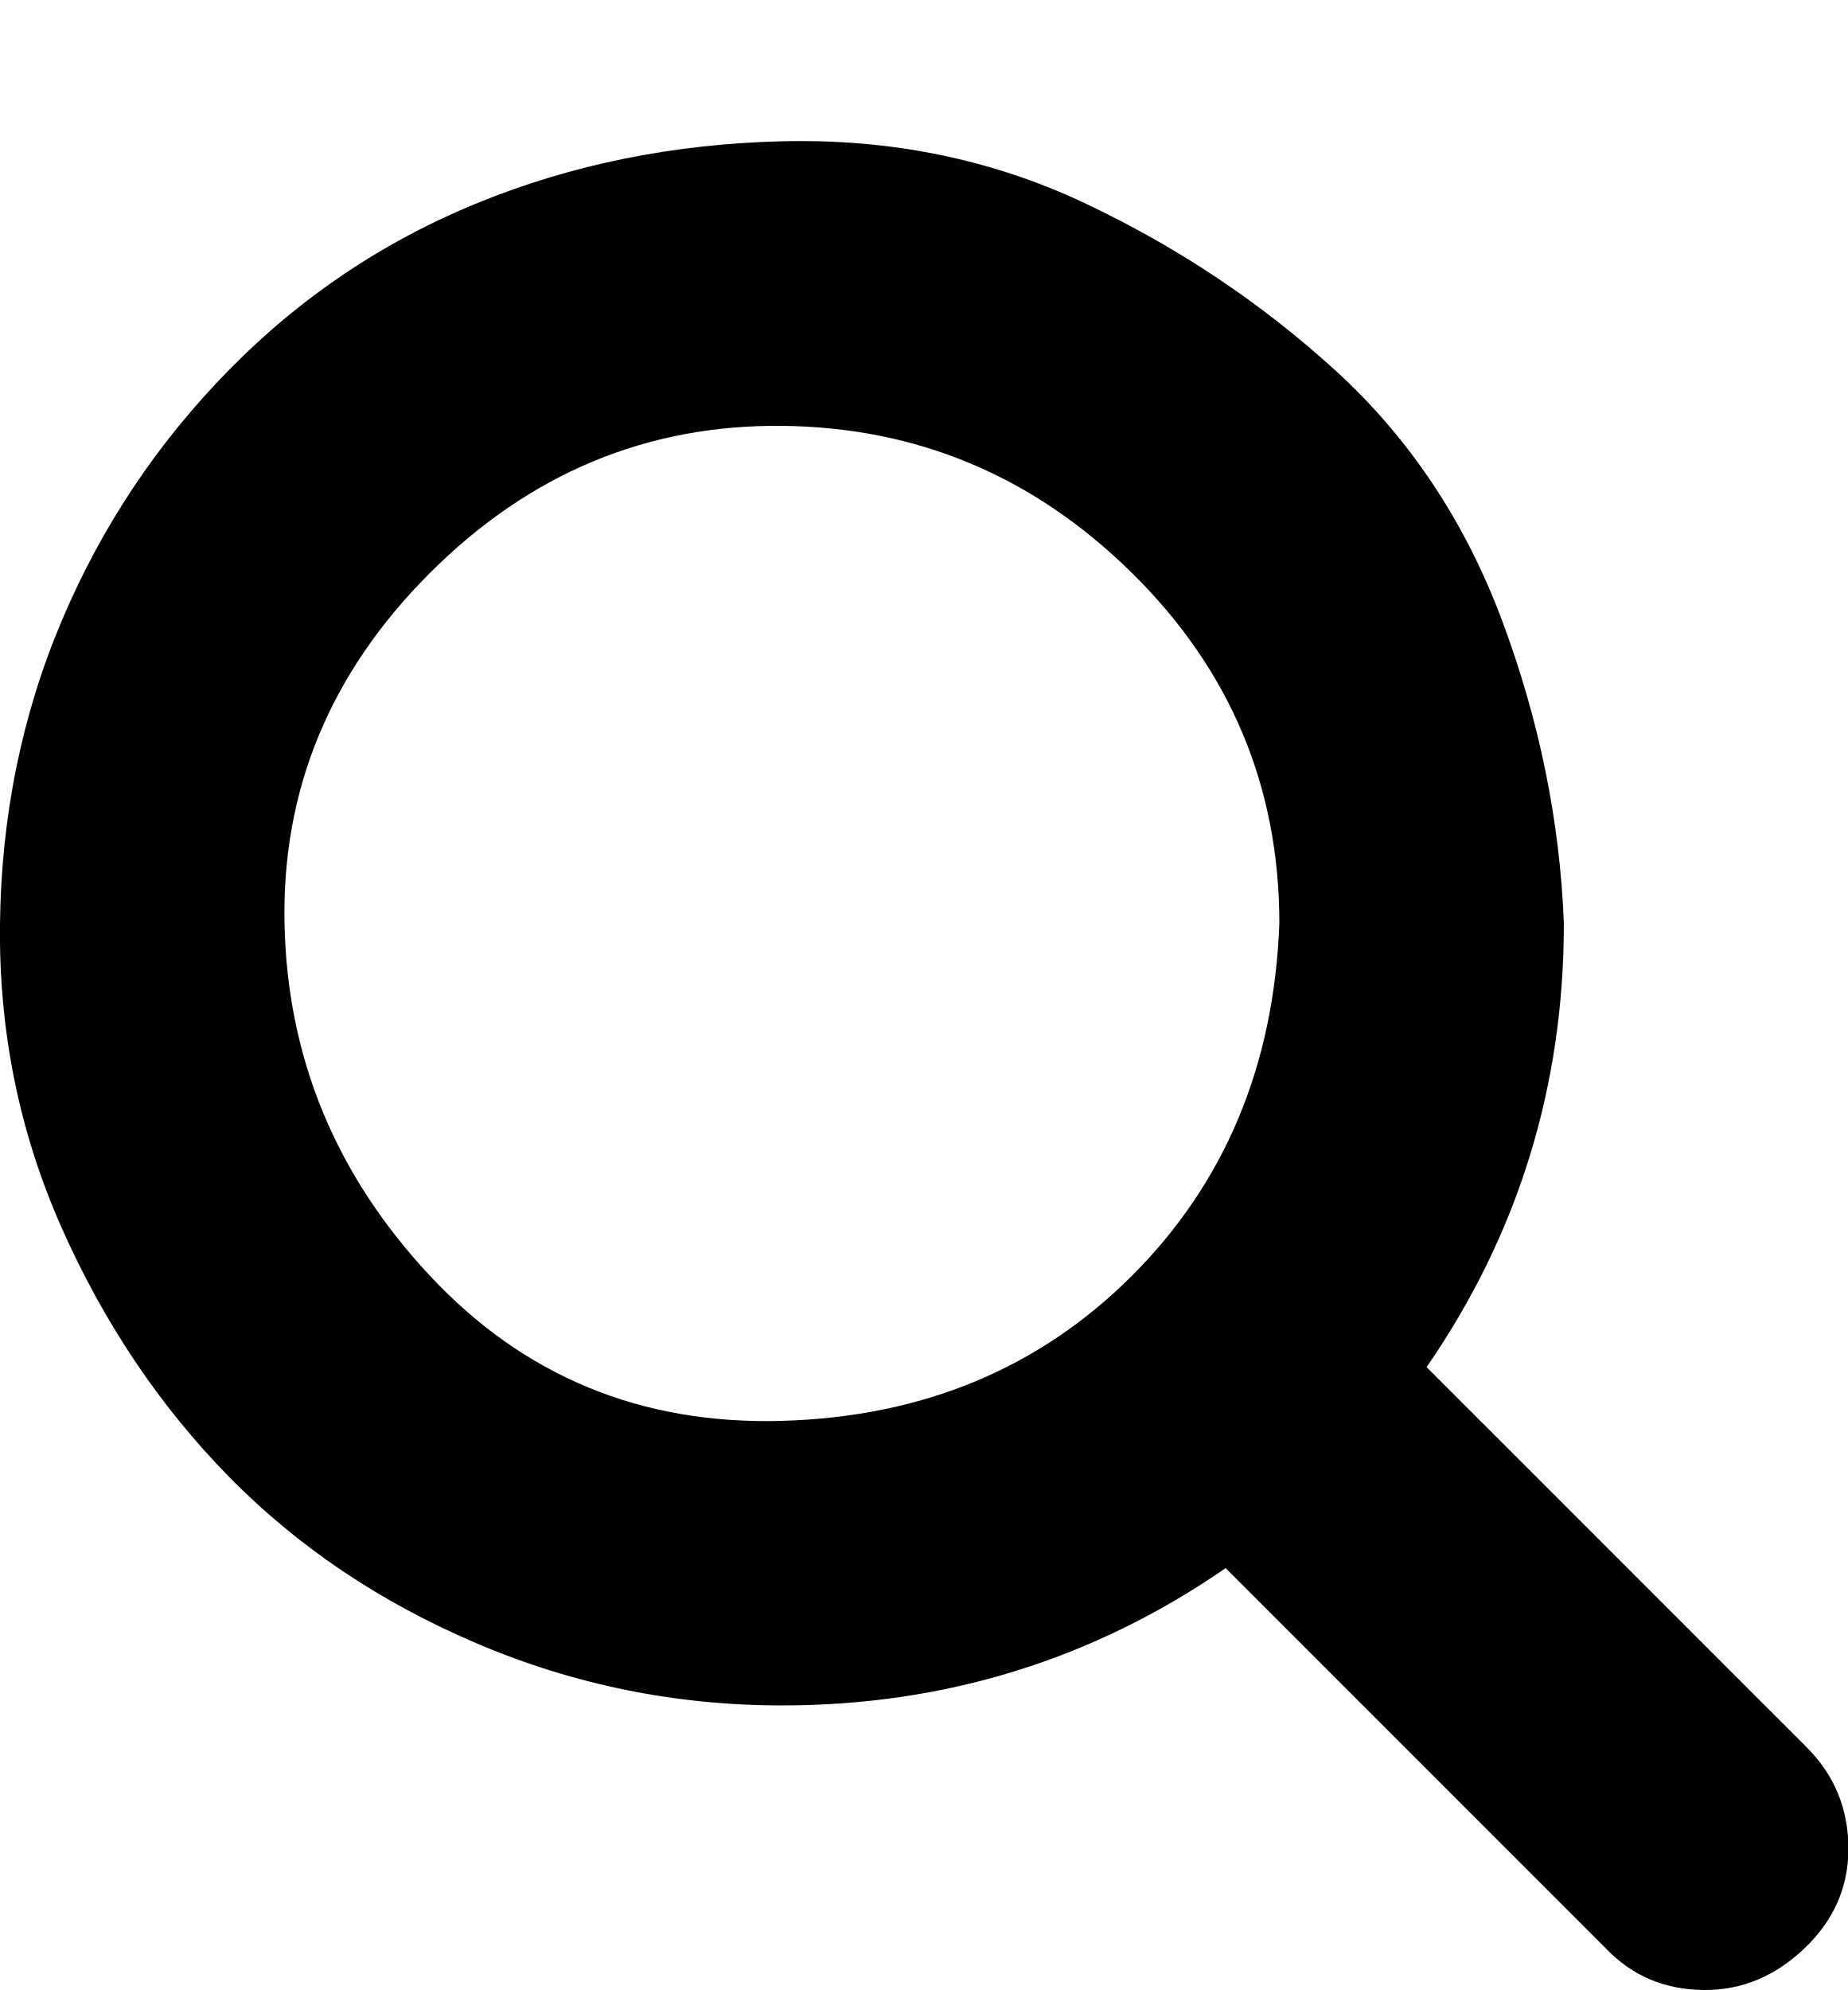
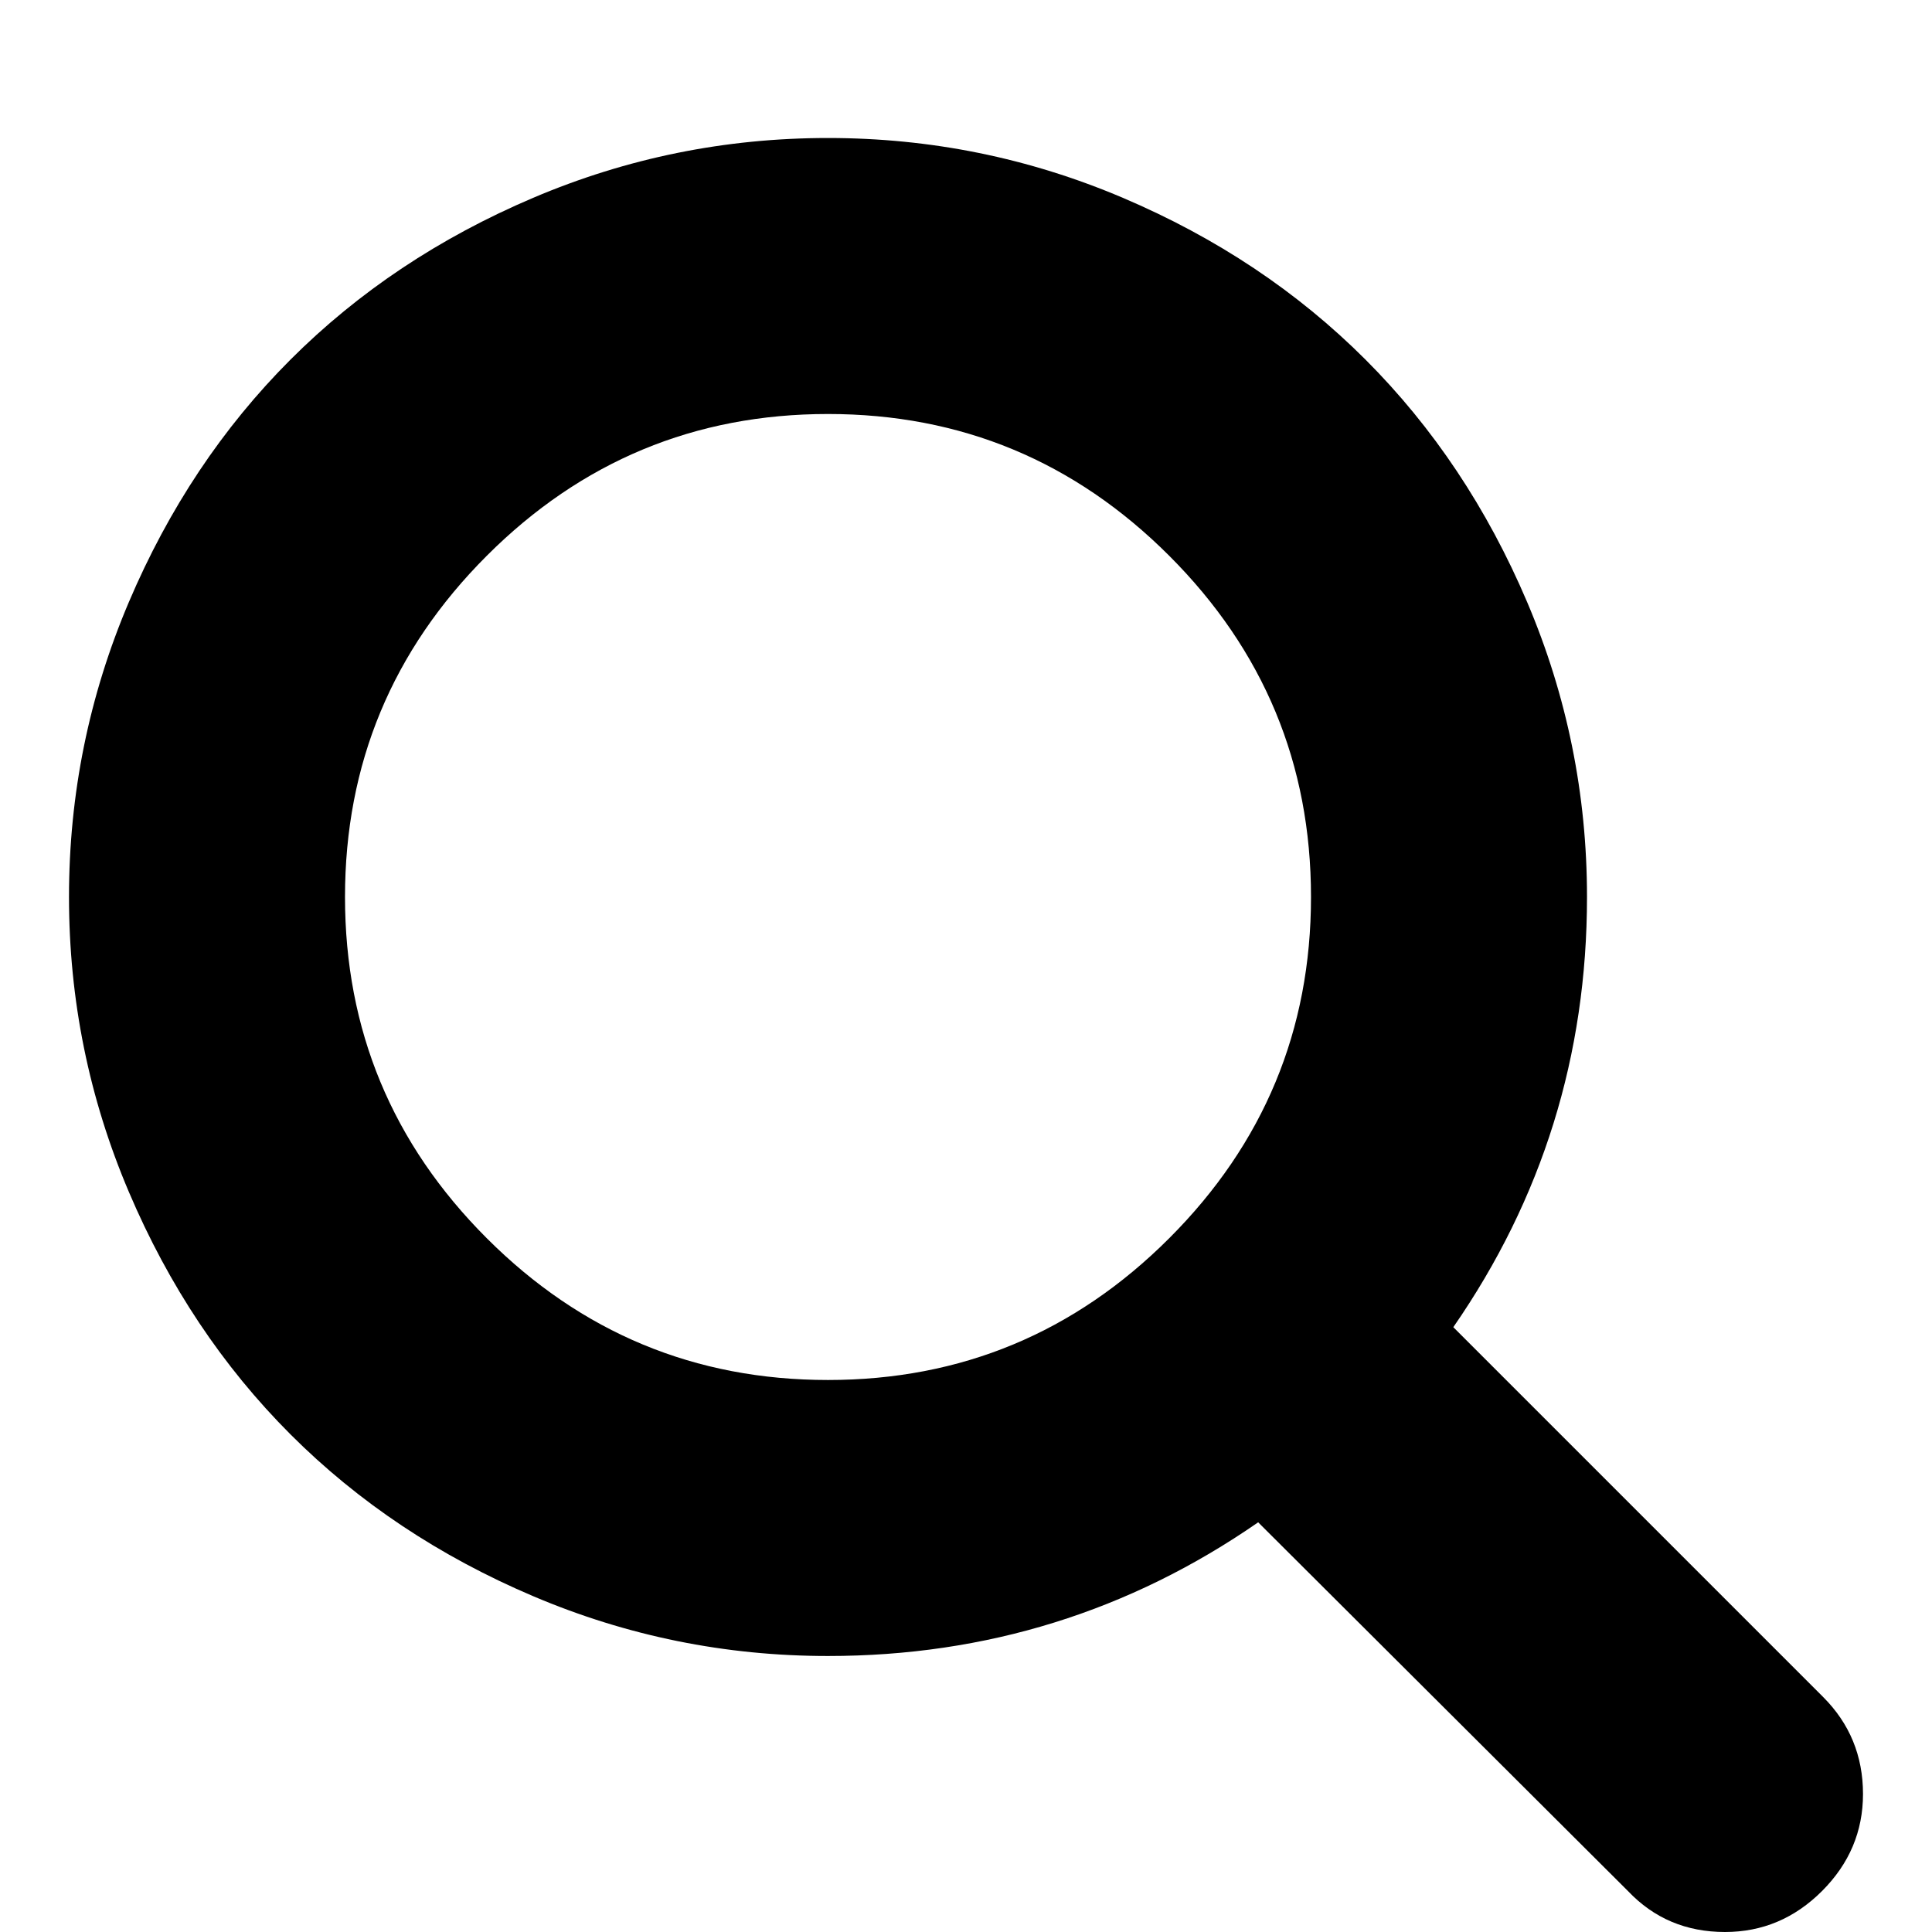
- <svg xmlns="http://www.w3.org/2000/svg" viewBox="0 0 928.6 1000">
-   <path d="M643 464q0-103-74-176t-176-74-177 74-73 176 73 177 177 73 176-73 74-177zm286 465q0 29-22 50t-50 21q-30 0-50-21l-191-191q-100 69-223 69-80 0-153-31t-125-84-84-125-31-153 31-152 84-126 125-84 153-31 152 31 126 84 84 126 31 152q0 123-69 223l191 191q21 21 21 51z" />
+ <svg xmlns="http://www.w3.org/2000/svg" viewBox="0 0 1792 1792">
+   <path d="M1216 832q0-185-131.5-316.5t-316.5-131.5-316.5 131.5-131.5 316.5 131.5 316.5 316.5 131.5 316.5-131.5 131.5-316.5zm512 832q0 52-38 90t-90 38q-54 0-90-38l-343-342q-179 124-399 124-143 0-273.5-55.5t-225-150-150-225-55.5-273.5 55.5-273.5 150-225 225-150 273.5-55.5 273.5 55.5 225 150 150 225 55.5 273.5q0 220-124 399l343 343q37 37 37 90z" />
</svg>
